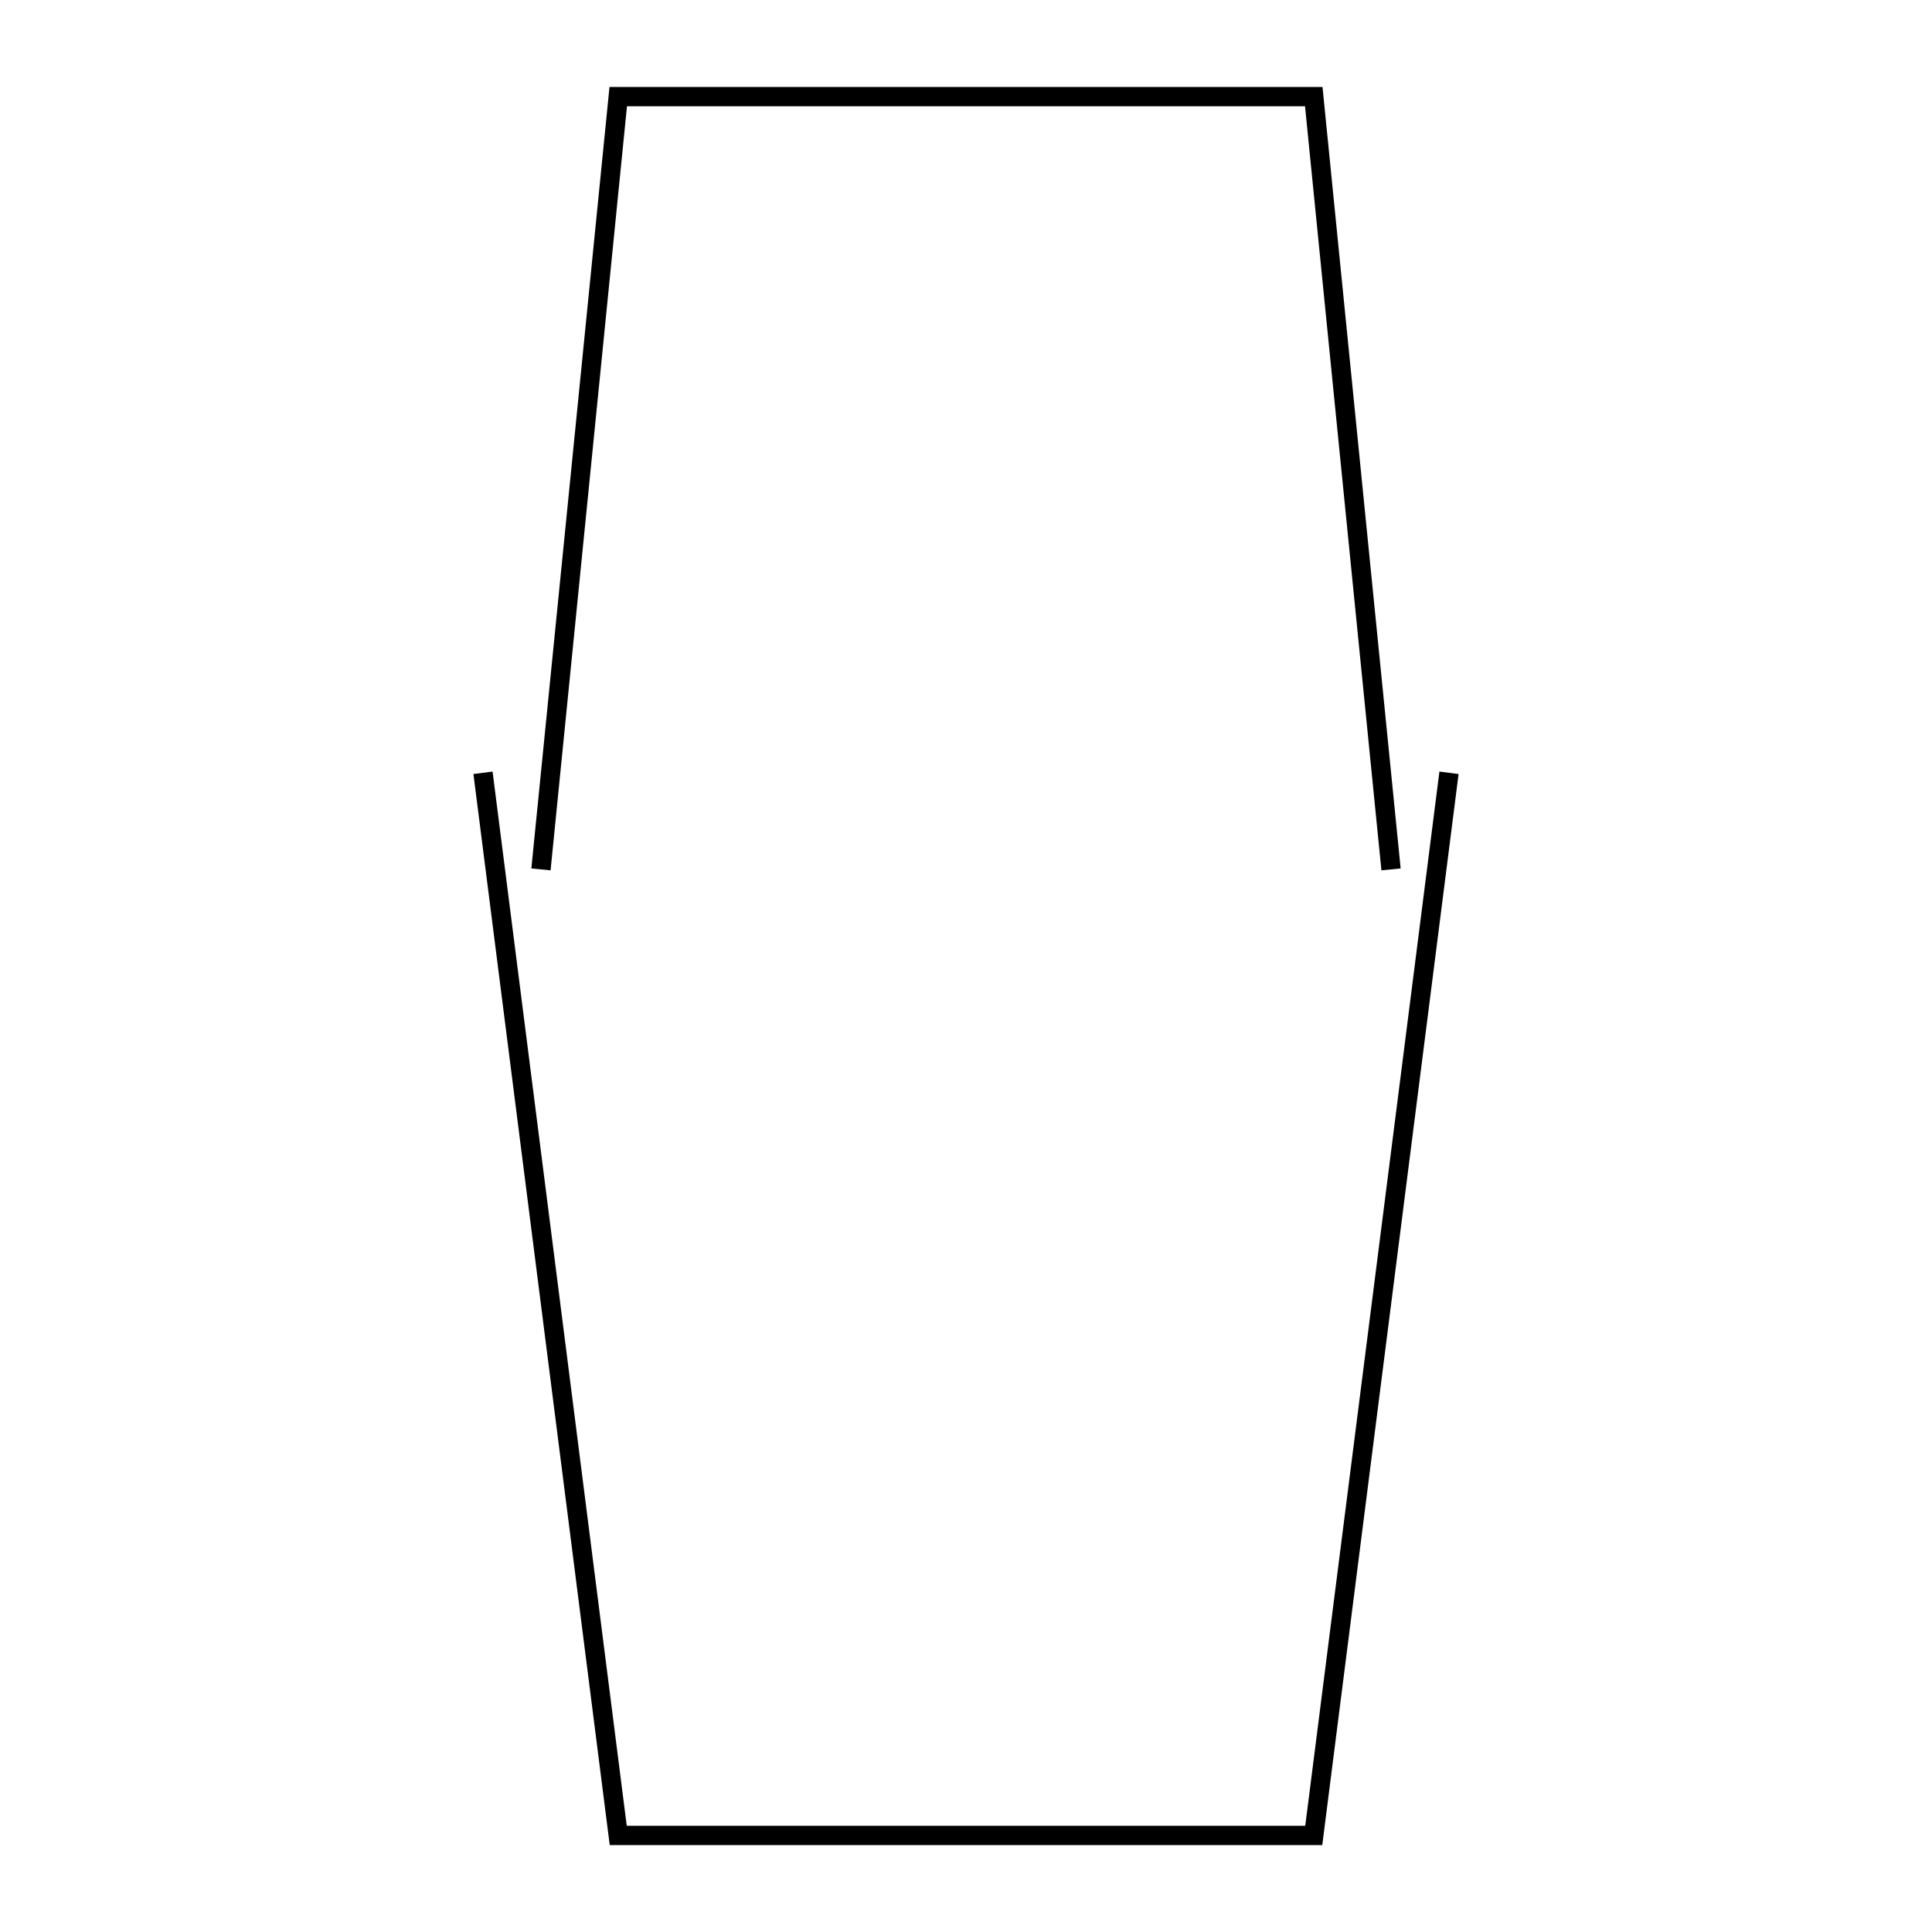
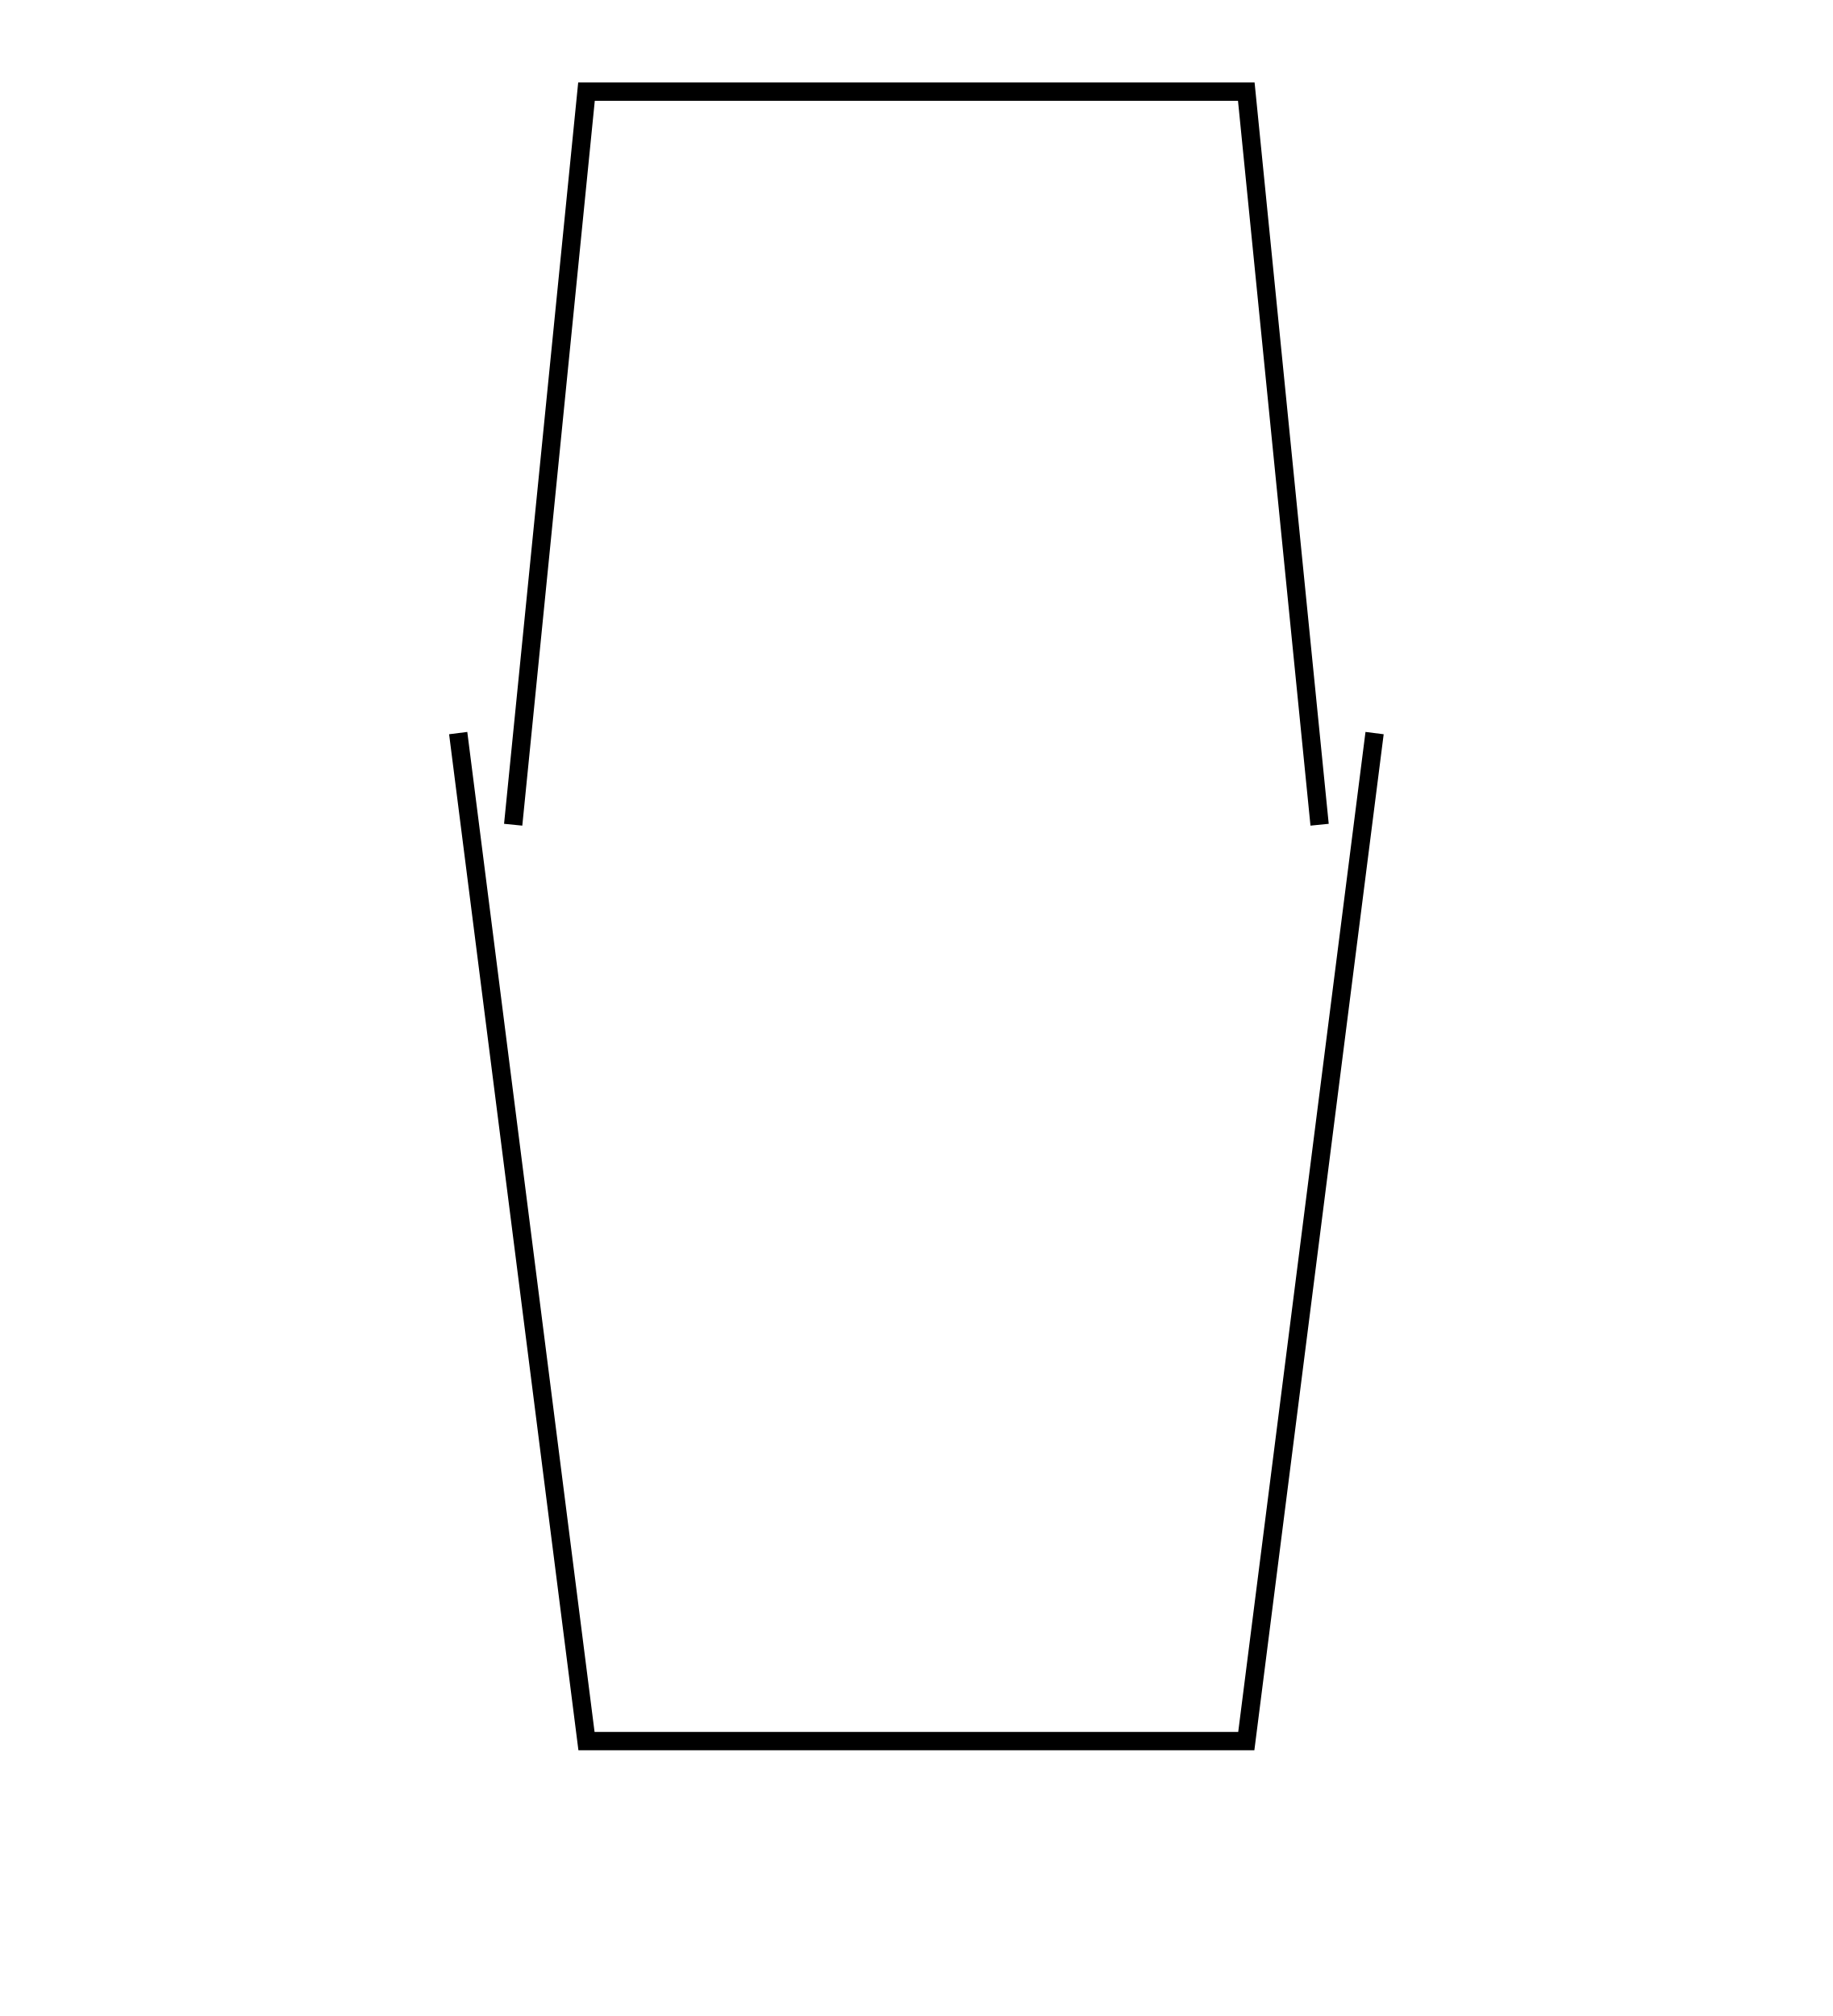
- <svg xmlns="http://www.w3.org/2000/svg" width="1000" height="1000">
+ <svg xmlns="http://www.w3.org/2000/svg" width="1000" height="1100">
  <polyline points="250,400 320,950 680,950 750,400" style="fill:none;stroke:black;stroke-width:10" />
  <polyline points="280,450 320,50 680,50 720,450" style="fill:none;stroke:black;stroke-width:10" />
</svg>
